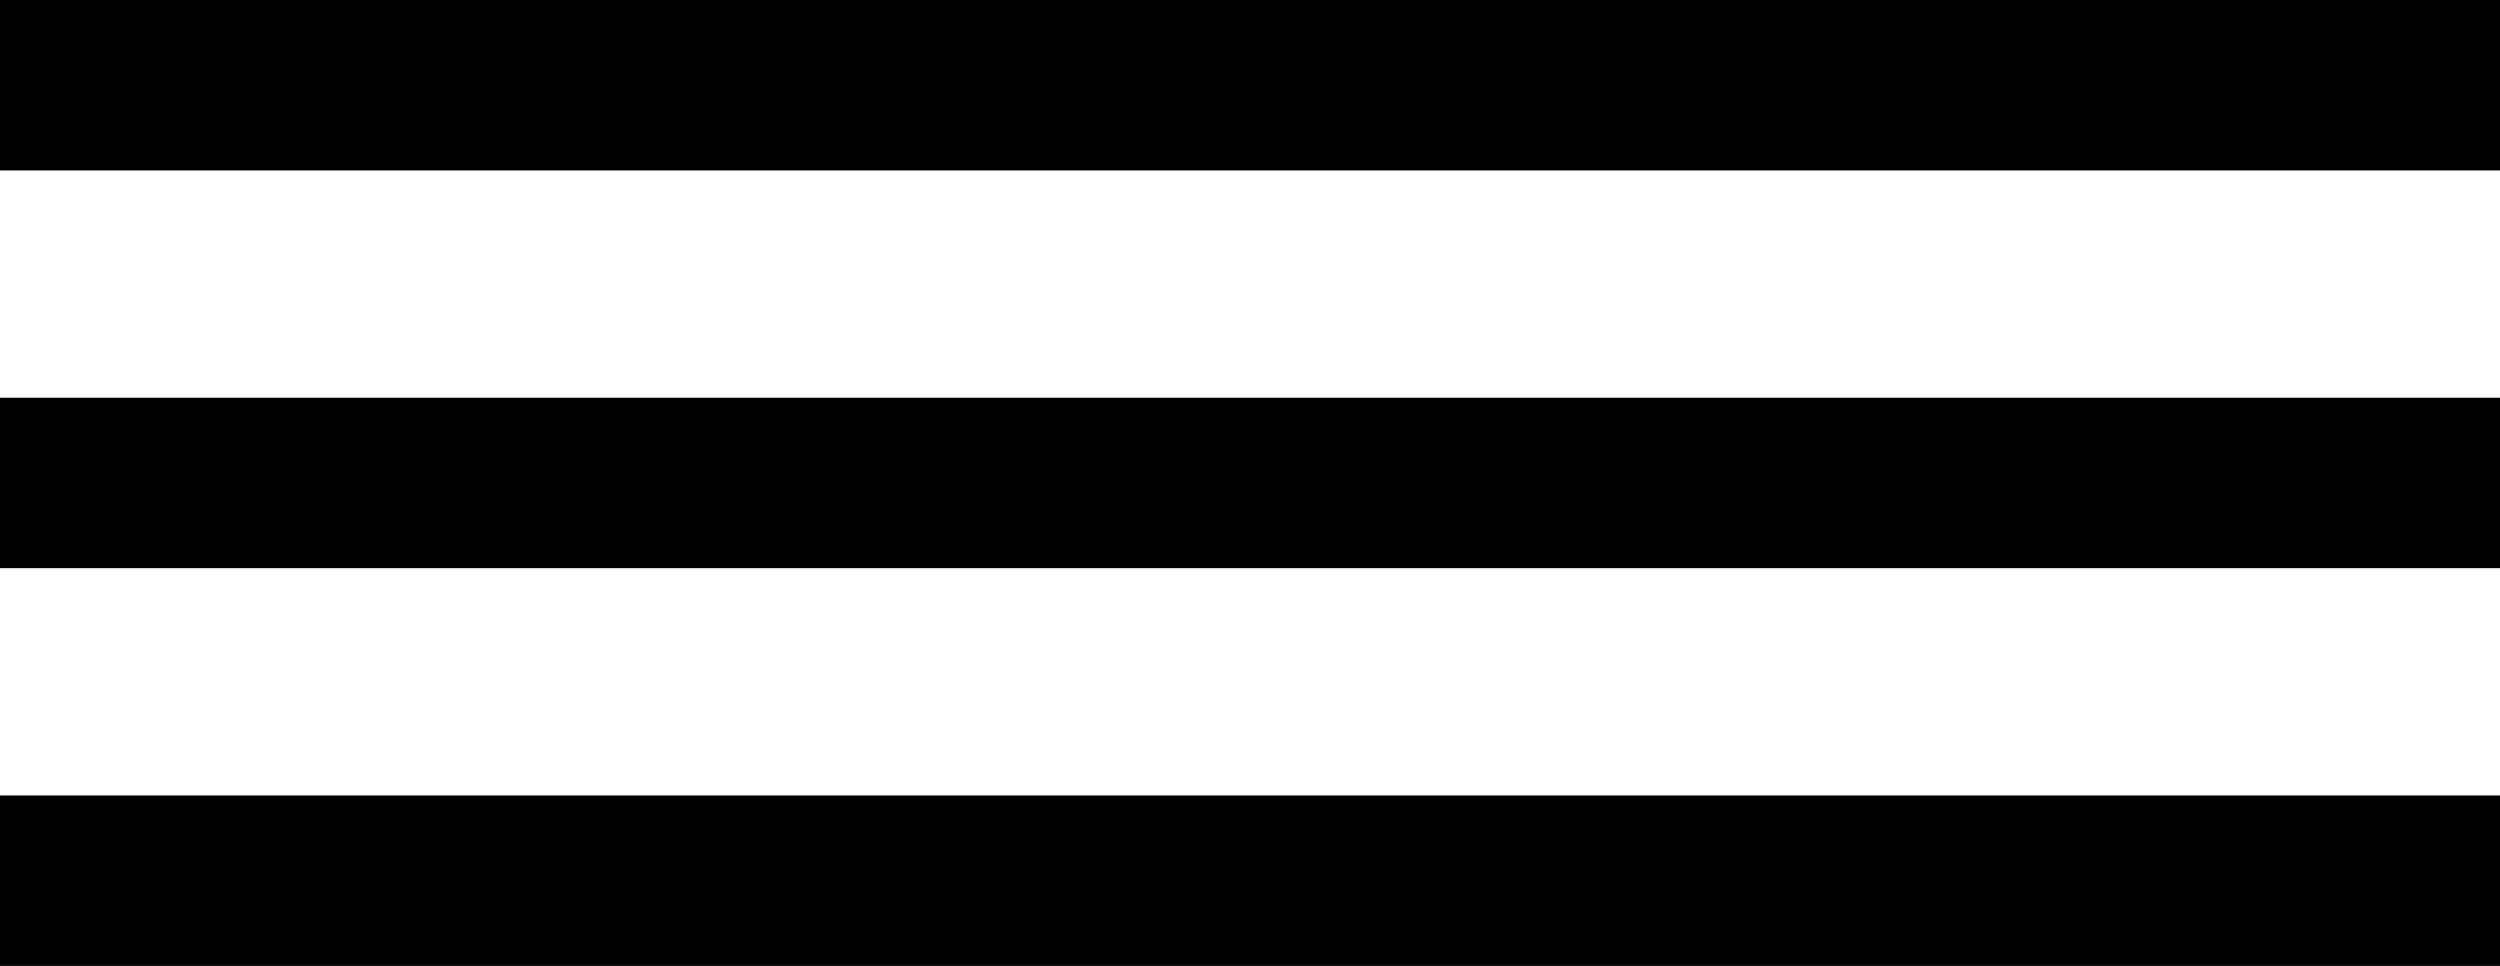
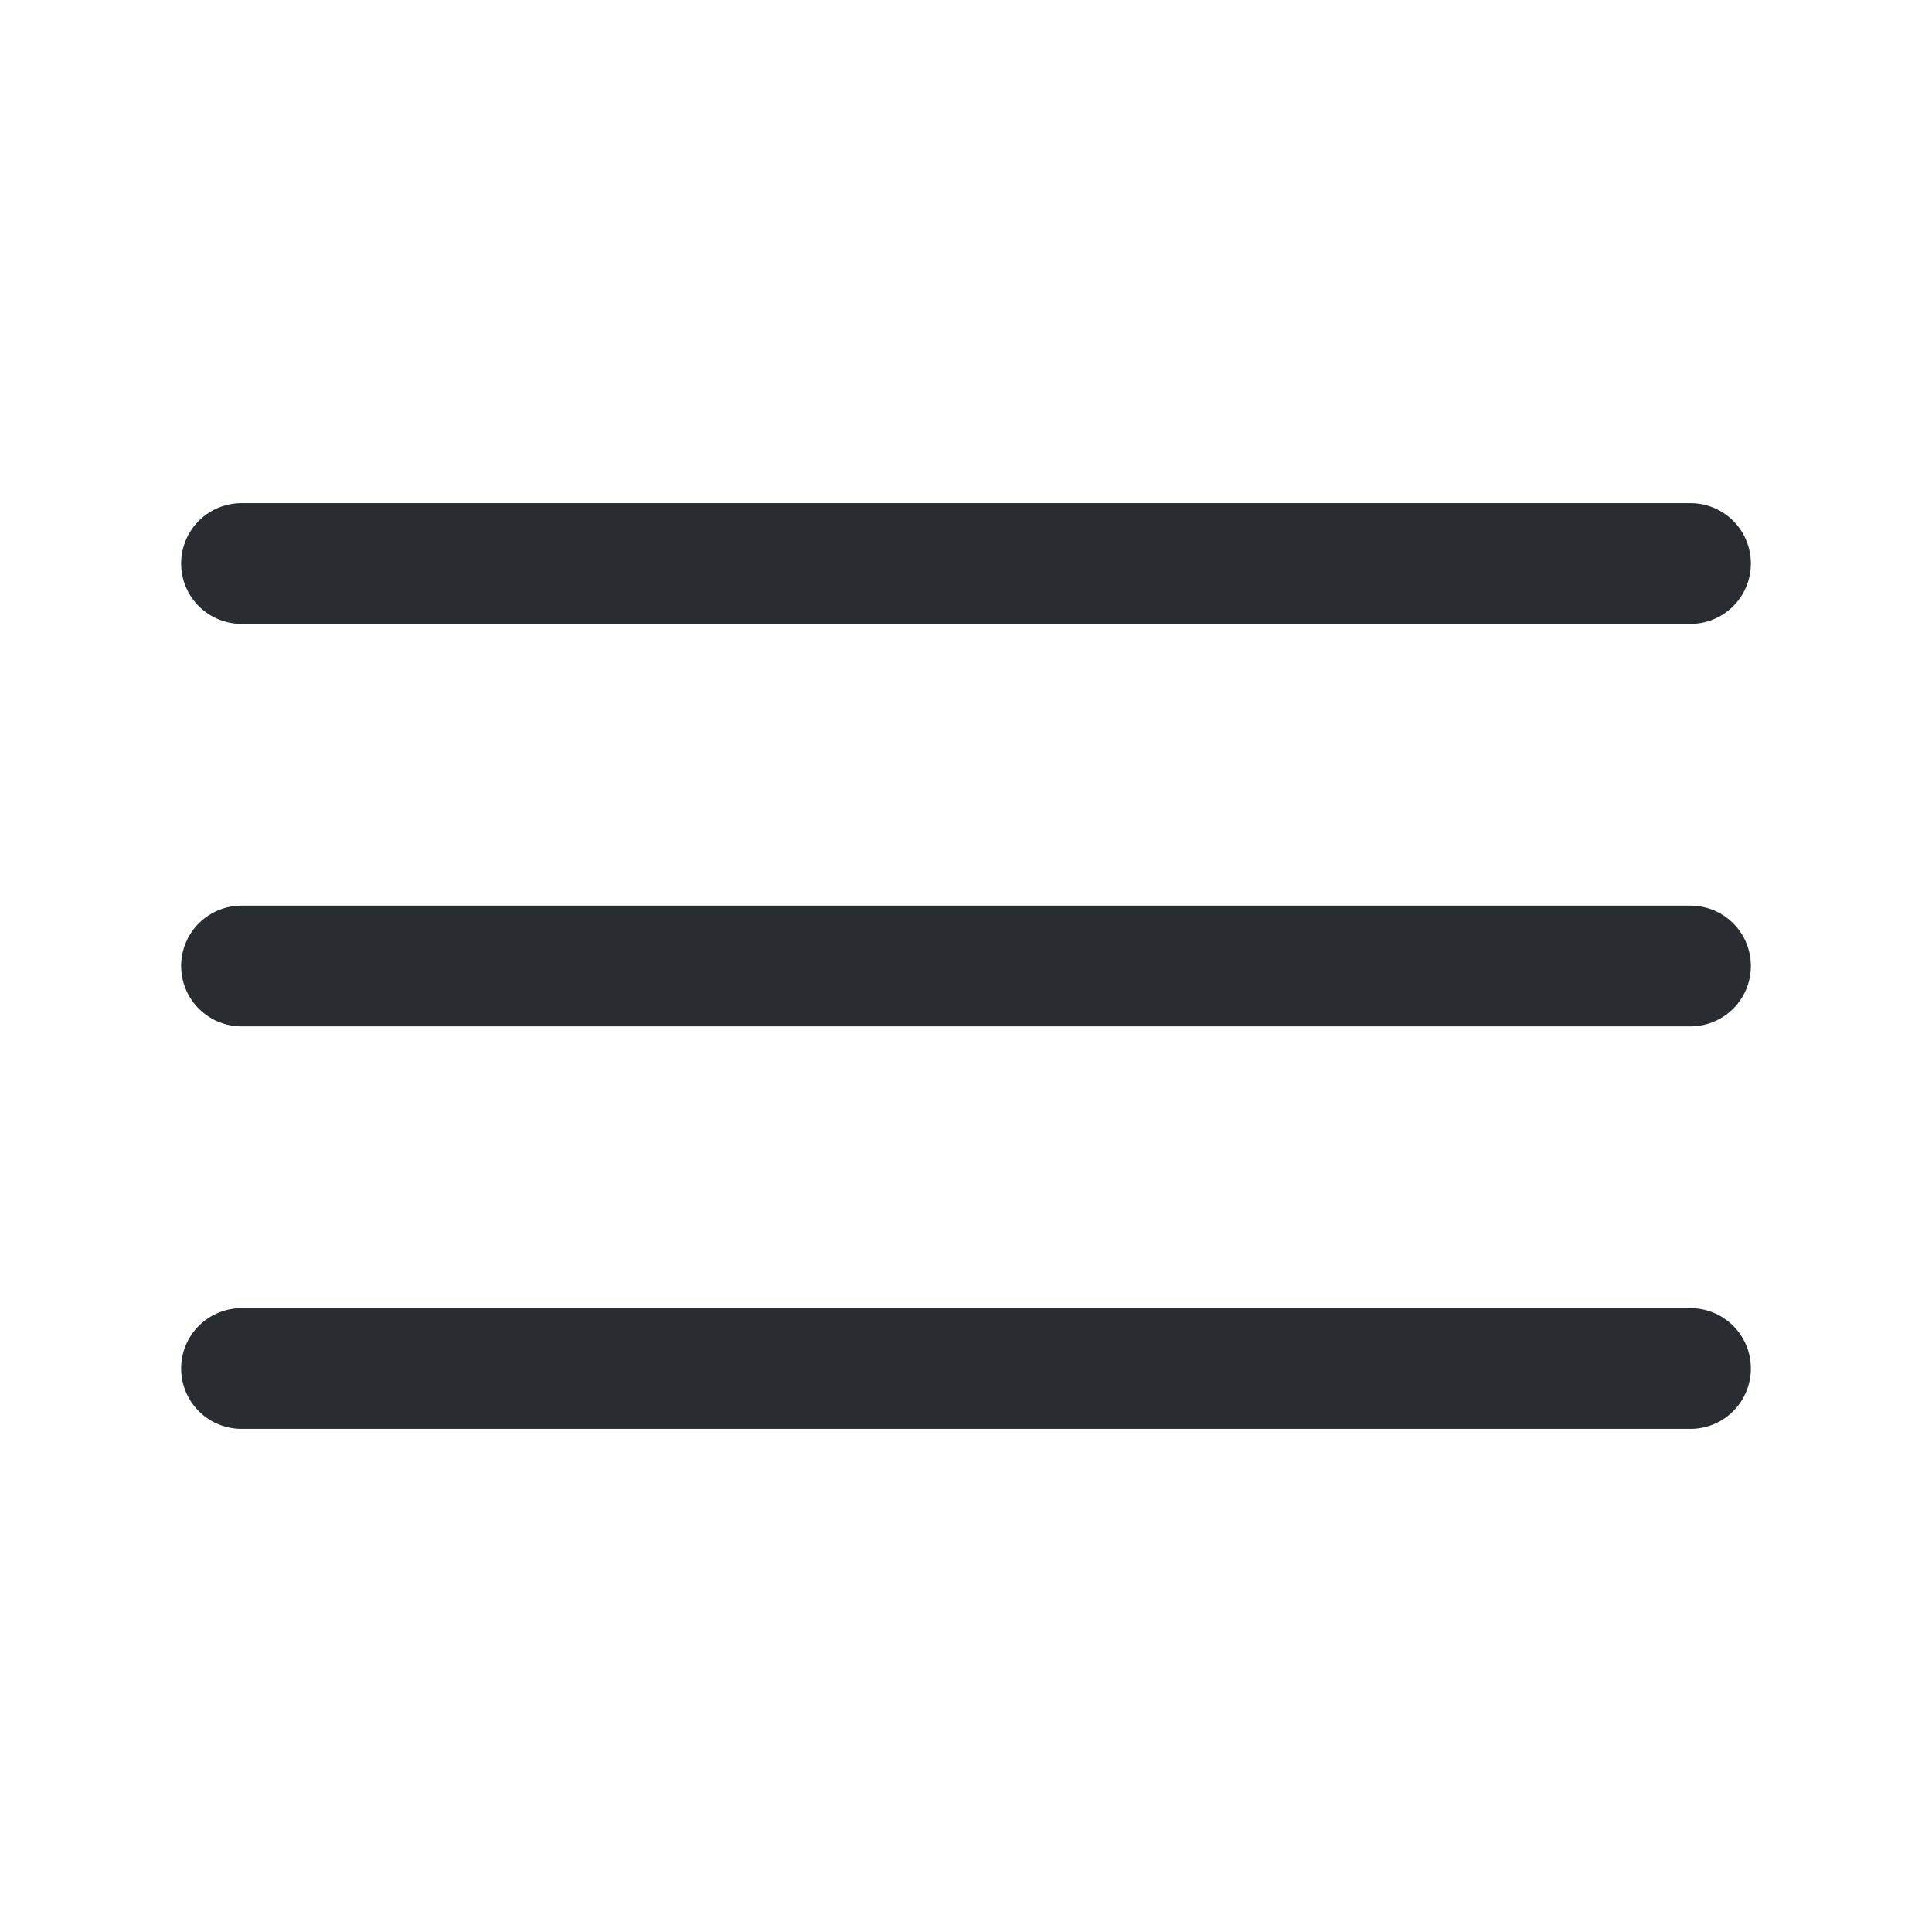
- <svg xmlns="http://www.w3.org/2000/svg" width="44" height="17" viewBox="0 0 44 17" fill="none">
-   <rect width="44" height="3" fill="black" />
-   <rect y="7" width="44" height="3" fill="black" />
-   <rect y="14" width="44" height="3" fill="black" />
+ <svg xmlns="http://www.w3.org/2000/svg" width="24" height="24" viewBox="0 0 24 24" fill="none">
+   <path d="M3 7H21" stroke="#292D32" stroke-width="1.5" stroke-linecap="round" />
+   <path d="M3 12H21" stroke="#292D32" stroke-width="1.5" stroke-linecap="round" />
+   <path d="M3 17H21" stroke="#292D32" stroke-width="1.5" stroke-linecap="round" />
</svg>
